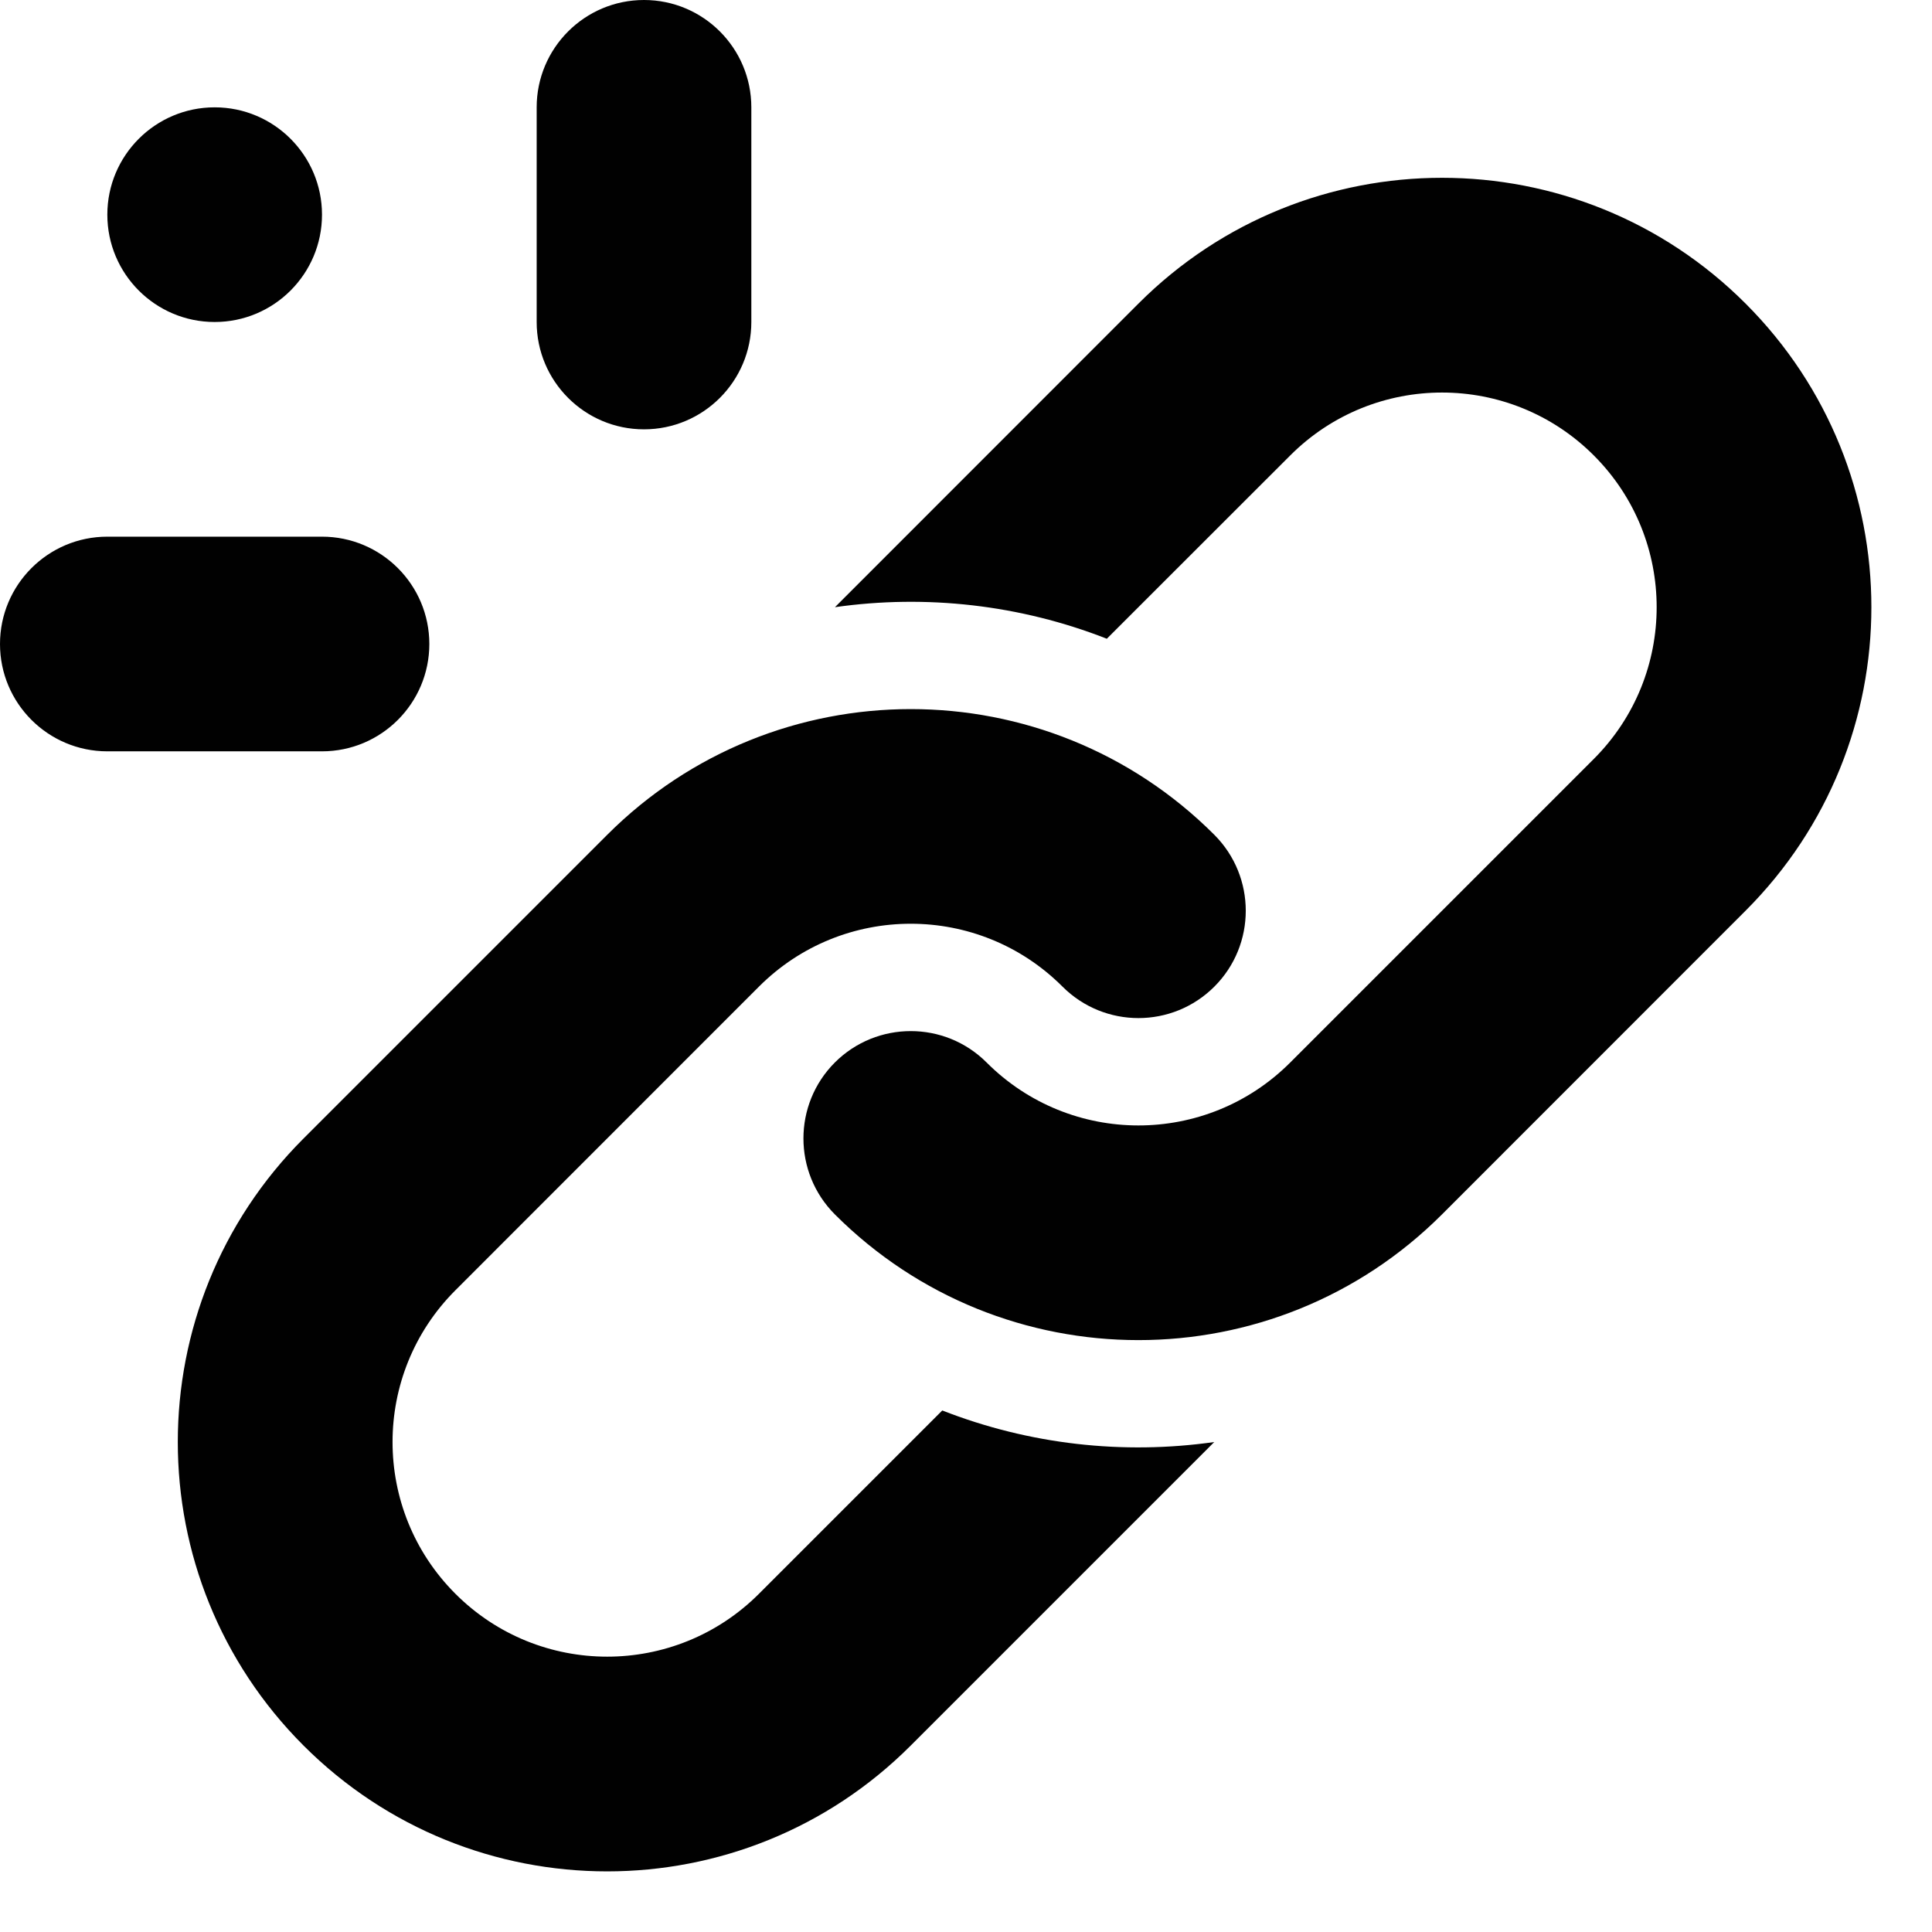
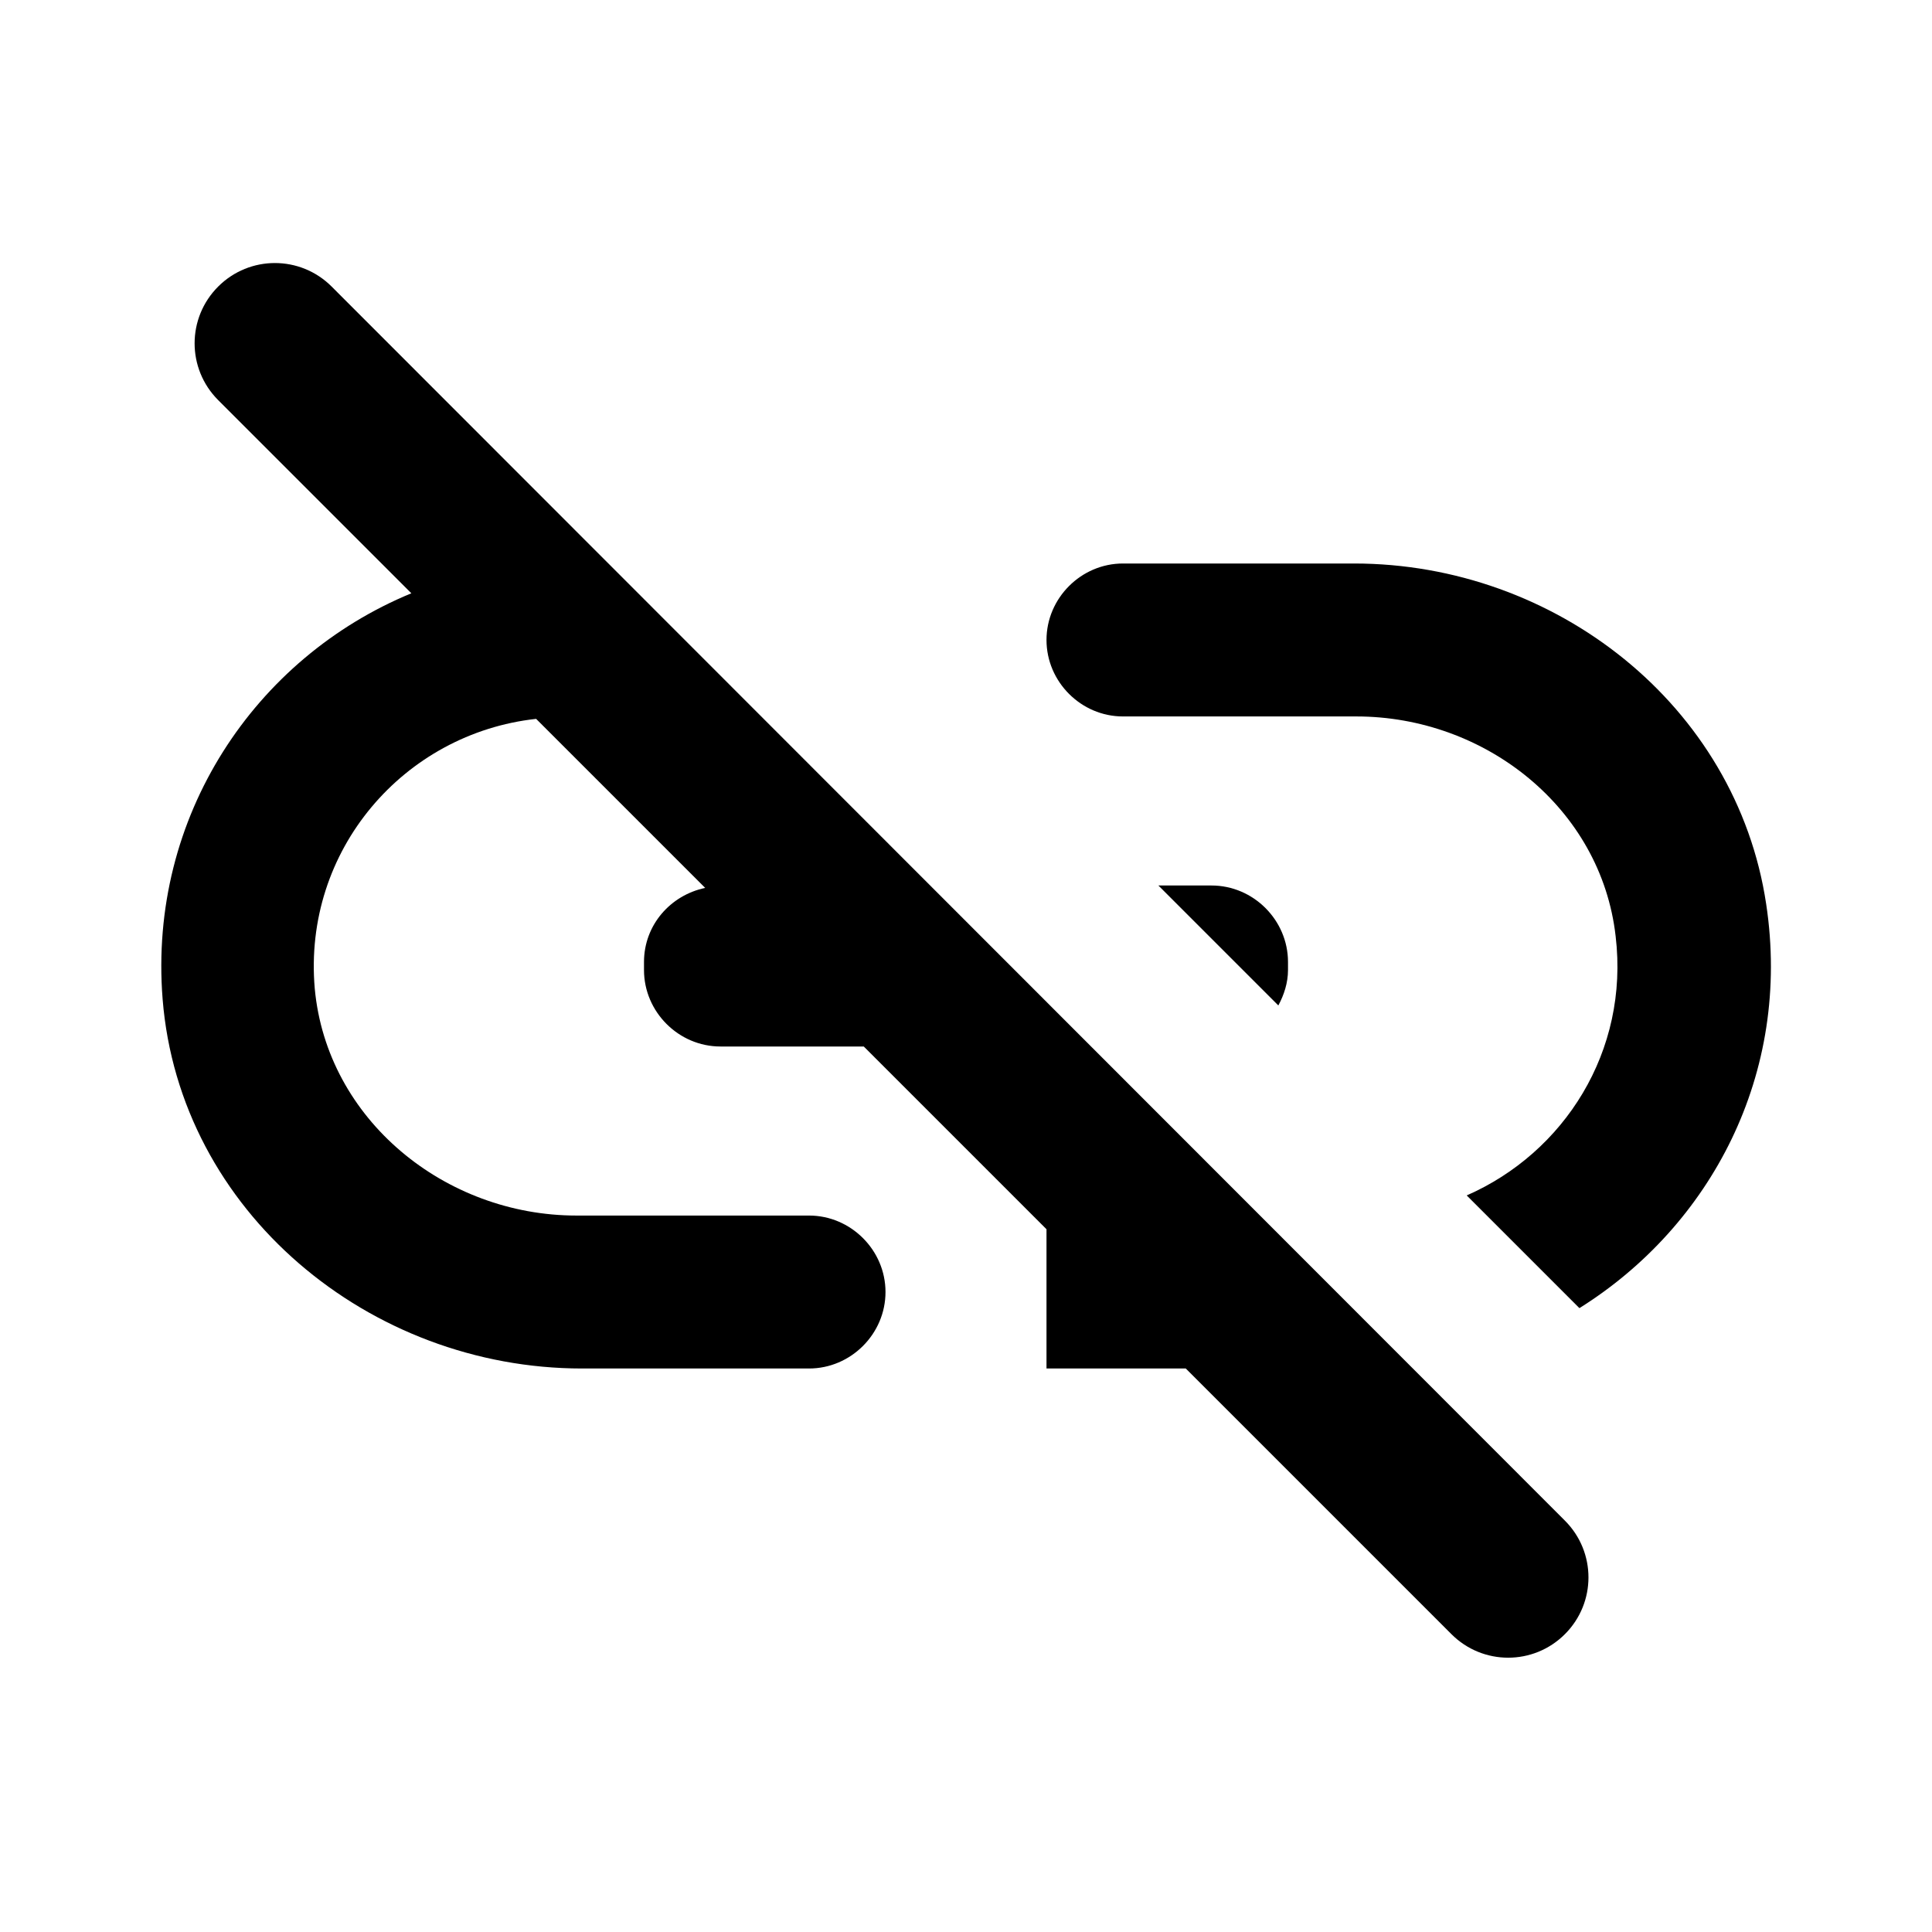
- <svg xmlns="http://www.w3.org/2000/svg" width="18px" height="18px" viewBox="0 0 18 18" version="1.1">
-   <defs />
-   <g id="unlink" stroke="none" stroke-width="1" fill="none" fill-rule="evenodd">
-     <path d="M9.192,9.899 C9.973,10.681 11.24,10.681 12.021,9.899 L14.849,7.071 C15.63,6.29 15.63,5.024 14.849,4.243 C14.068,3.462 12.802,3.462 12.021,4.243 L10.312,5.951 C9.503,5.634 8.628,5.536 7.779,5.657 L10.607,2.828 C12.169,1.266 14.701,1.266 16.263,2.828 C17.826,4.391 17.826,6.923 16.263,8.485 L13.435,11.314 C11.873,12.876 9.34,12.876 7.778,11.314 C7.388,10.923 7.388,10.29 7.778,9.899 C8.169,9.509 8.802,9.509 9.192,9.899 Z M9.899,9.192 C9.118,8.411 7.852,8.411 7.071,9.192 L4.243,12.021 C3.462,12.802 3.462,14.068 4.243,14.849 C5.024,15.63 6.29,15.63 7.071,14.849 L8.779,13.141 C9.589,13.458 10.463,13.556 11.313,13.435 L8.485,16.263 C6.923,17.826 4.391,17.826 2.828,16.263 C1.266,14.701 1.266,12.169 2.828,10.607 L5.657,7.778 C7.219,6.216 9.752,6.216 11.314,7.778 C11.704,8.169 11.704,8.802 11.314,9.192 C10.923,9.583 10.29,9.583 9.899,9.192 Z M1,5 L3,5 C3.552,5 4,5.448 4,6 C4,6.552 3.552,7 3,7 L1,7 C0.448,7 6.76353751e-17,6.552 0,6 C-6.76353751e-17,5.448 0.448,5 1,5 Z M6,0 C6.552,-1.01453063e-16 7,0.448 7,1 L7,3 C7,3.552 6.552,4 6,4 C5.448,4 5,3.552 5,3 L5,1 C5,0.448 5.448,1.01453063e-16 6,0 Z M2,3 C1.448,3 1,2.552 1,2 C1,1.448 1.448,1 2,1 C2.552,1 3,1.448 3,2 C3,2.552 2.552,3 2,3 Z" id="Combined-Shape" fill="#010101" />
+ <svg xmlns="http://www.w3.org/2000/svg" version="1.1" x="0px" y="0px" width="24px" height="24px" viewBox="0 0 24 24" enable-background="new 0 0 24 24" xml:space="preserve">
+   <g id="Bounding_Boxes">
+     <g id="ui_x5F_spec_x5F_header_copy_3" display="none">
+ 	</g>
+     <path fill="none" d="M0,0h24v24H0V0z" />
+   </g>
+   <g id="Rounded_1_">
+     <g id="ui_x5F_spec_x5F_header_copy_6" display="none">
+ 	</g>
+     <g>
+       <path d="M21.94,11.23C21.57,8.76,19.32,7,16.82,7h-2.87C13.43,7,13,7.43,13,7.95s0.43,0.95,0.95,0.95h2.9    c1.6,0,3.04,1.14,3.22,2.73c0.17,1.43-0.64,2.69-1.85,3.22l1.4,1.4C21.25,15.23,22.26,13.34,21.94,11.23z" />
+       <path d="M4.12,3.56c-0.39-0.39-1.02-0.39-1.41,0s-0.39,1.02,0,1.41l2.4,2.4c-1.94,0.8-3.27,2.77-3.09,5.04    C2.23,15.05,4.59,17,7.23,17h2.82c0.52,0,0.95-0.43,0.95-0.95c0-0.52-0.43-0.95-0.95-0.95H7.16c-1.63,0-3.1-1.19-3.25-2.82    c-0.15-1.72,1.11-3.17,2.75-3.35l2.1,2.1C8.33,11.12,8,11.49,8,11.95v0.1C8,12.57,8.43,13,8.95,13h1.78L13,15.27V17h1.73l3.3,3.3    c0.39,0.39,1.02,0.39,1.41,0h0c0.39-0.39,0.39-1.02,0-1.41L4.12,3.56z" />
+       <path d="M16,11.95c0-0.52-0.43-0.95-0.95-0.95h-0.66l1.49,1.49c0.07-0.13,0.12-0.28,0.12-0.44V11.95z" />
+     </g>
  </g>
</svg>
